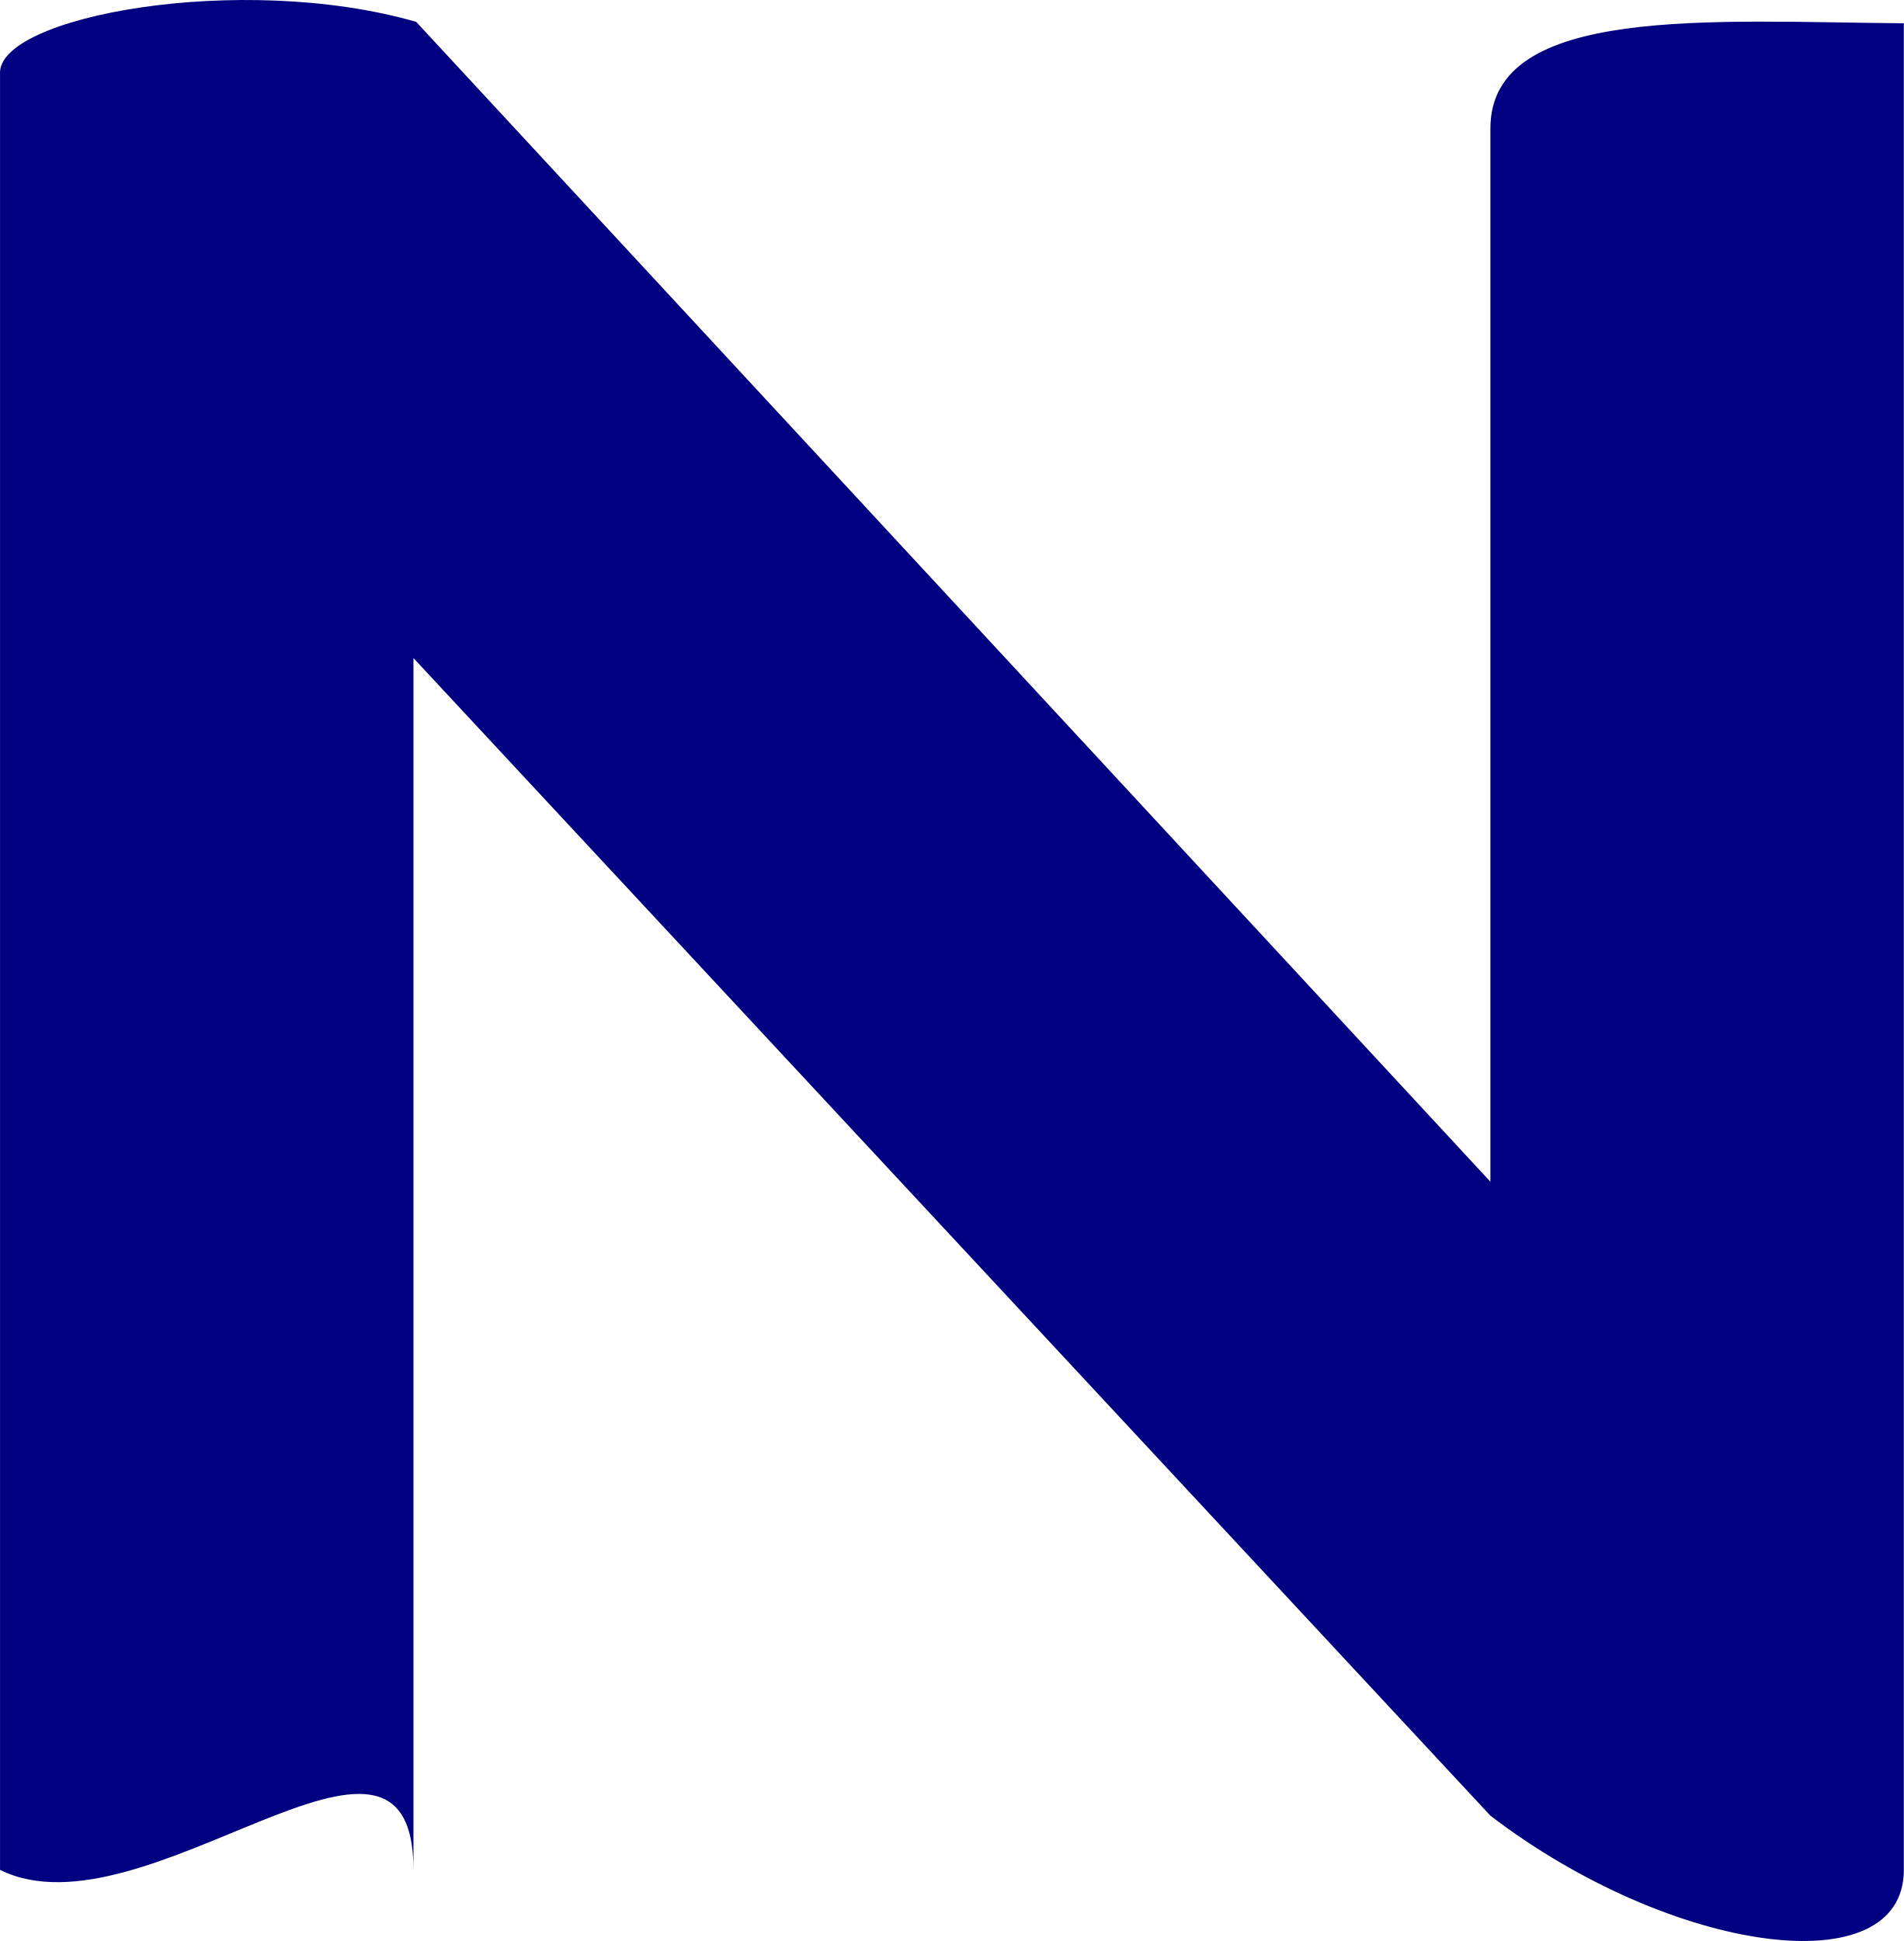
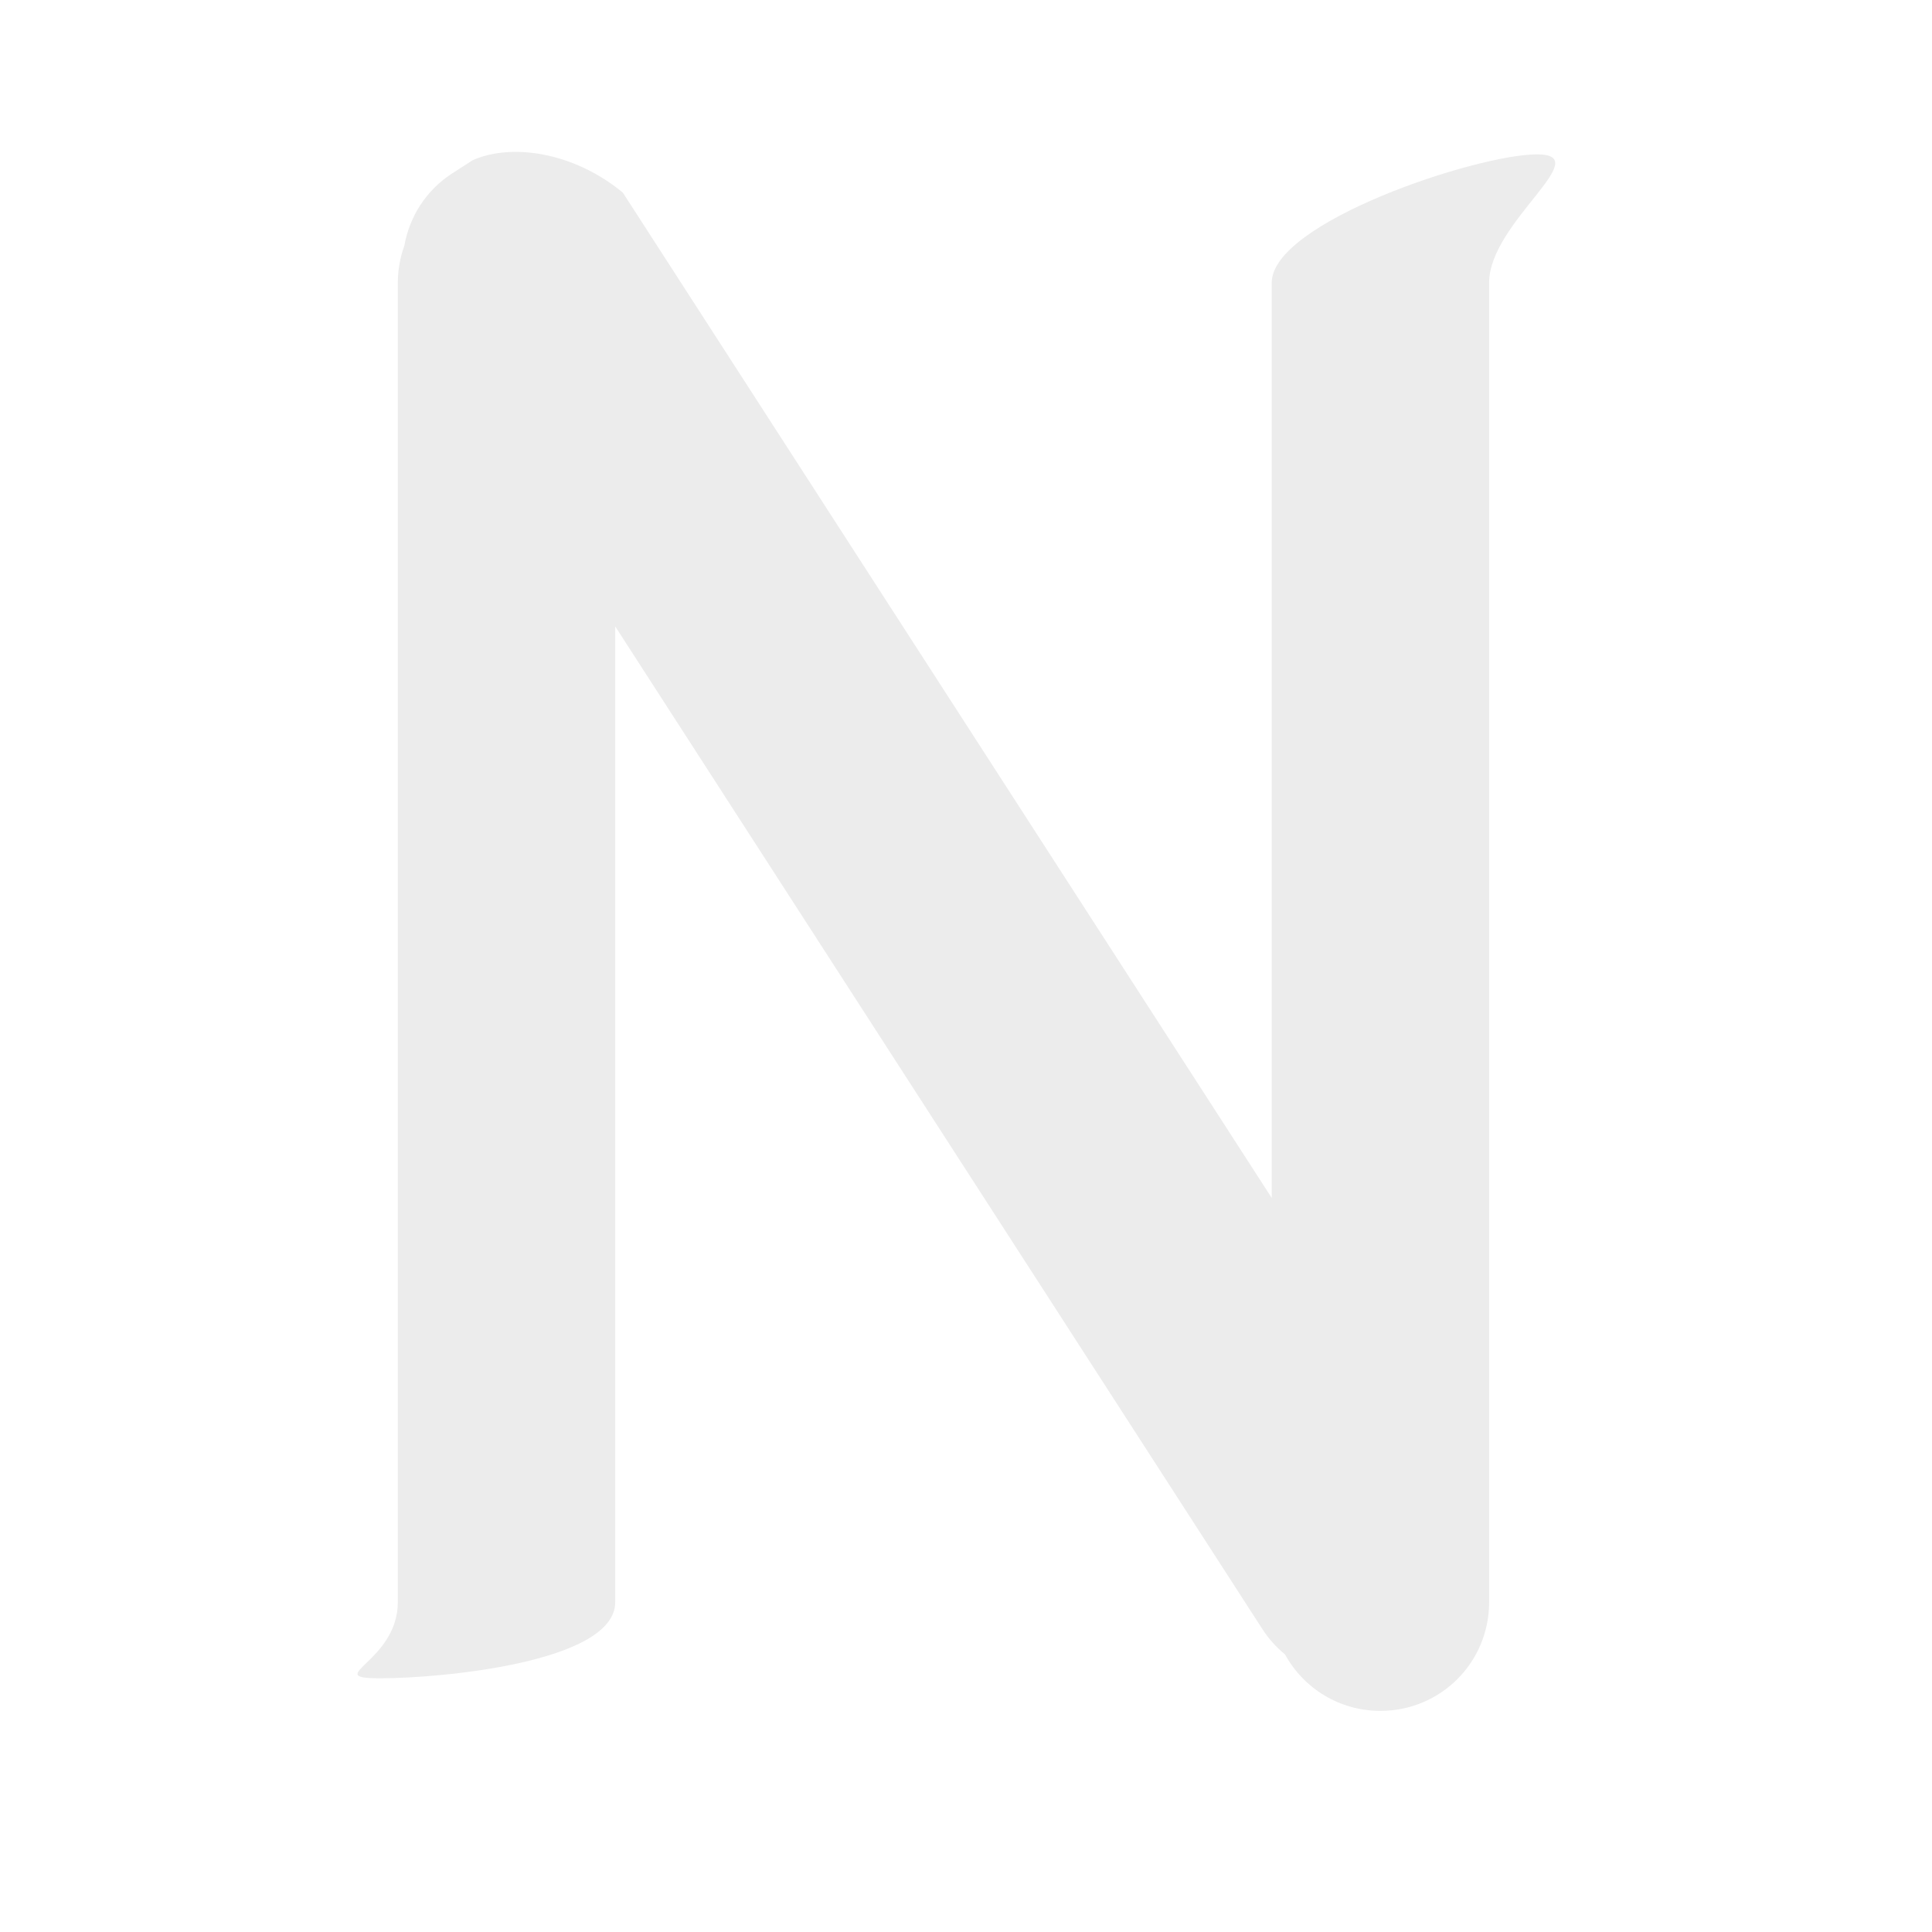
- <svg xmlns="http://www.w3.org/2000/svg" width="83.263mm" height="84.9mm" viewBox="0 0 83.263 84.9" version="1.1" id="svg5" xml:space="preserve">
-   <defs id="defs2" />
-   <g id="layer2" transform="translate(-65.94846,-59.1309)">
-     <path id="rect3933" style="display:inline;fill:#000080;fill-rule:evenodd;stroke-width:0.265" d="M 84.15,60.087 C 76.495,57.883 65.779,59.846 65.95,62.372 v 78.548 c 6.338,3.136 18.081,-8.849 18.081,0 V 87.915 l 47.099,50.634 c 7.943,6.071 18.081,7.445 18.081,2.371 V 60.149 c -8.353,-0.062 -18.078,-0.835 -18.081,4.594 v 46.078 z" />
+ <svg xmlns="http://www.w3.org/2000/svg" width="352" height="352" viewBox="0 0 352 352" version="1.1" id="SVGRoot">
+   <defs id="defs1657" />
+   <g id="layer1">
+     <path id="rect1837" style="fill:#ececec;fill-rule:evenodd" d="m 86.101,29.197 -3.713,2.396 c -4.829,3.117 -7.794,7.959 -8.721,13.182 -0.753,2.098 -1.186,4.351 -1.186,6.715 V 291.91 c 0,10.971 -14.139,13.864 -3.168,13.864 10.971,0 42.777,-2.892 42.777,-13.864 V 114.13 l 117.914,182.688 c 1.158,1.795 2.558,3.331 4.123,4.611 3.357,6.138 9.865,10.285 17.381,10.285 10.971,0 19.805,-8.833 19.805,-19.805 V 51.49 c 0,-10.971 19.684,-23.367 8.713,-23.367 -10.971,0 -48.32,12.396 -48.32,23.367 V 218.267 L 113.48,35.097 c -8.992,-7.425 -20.327,-9.05 -27.379,-5.9 z" />
  </g>
</svg>
